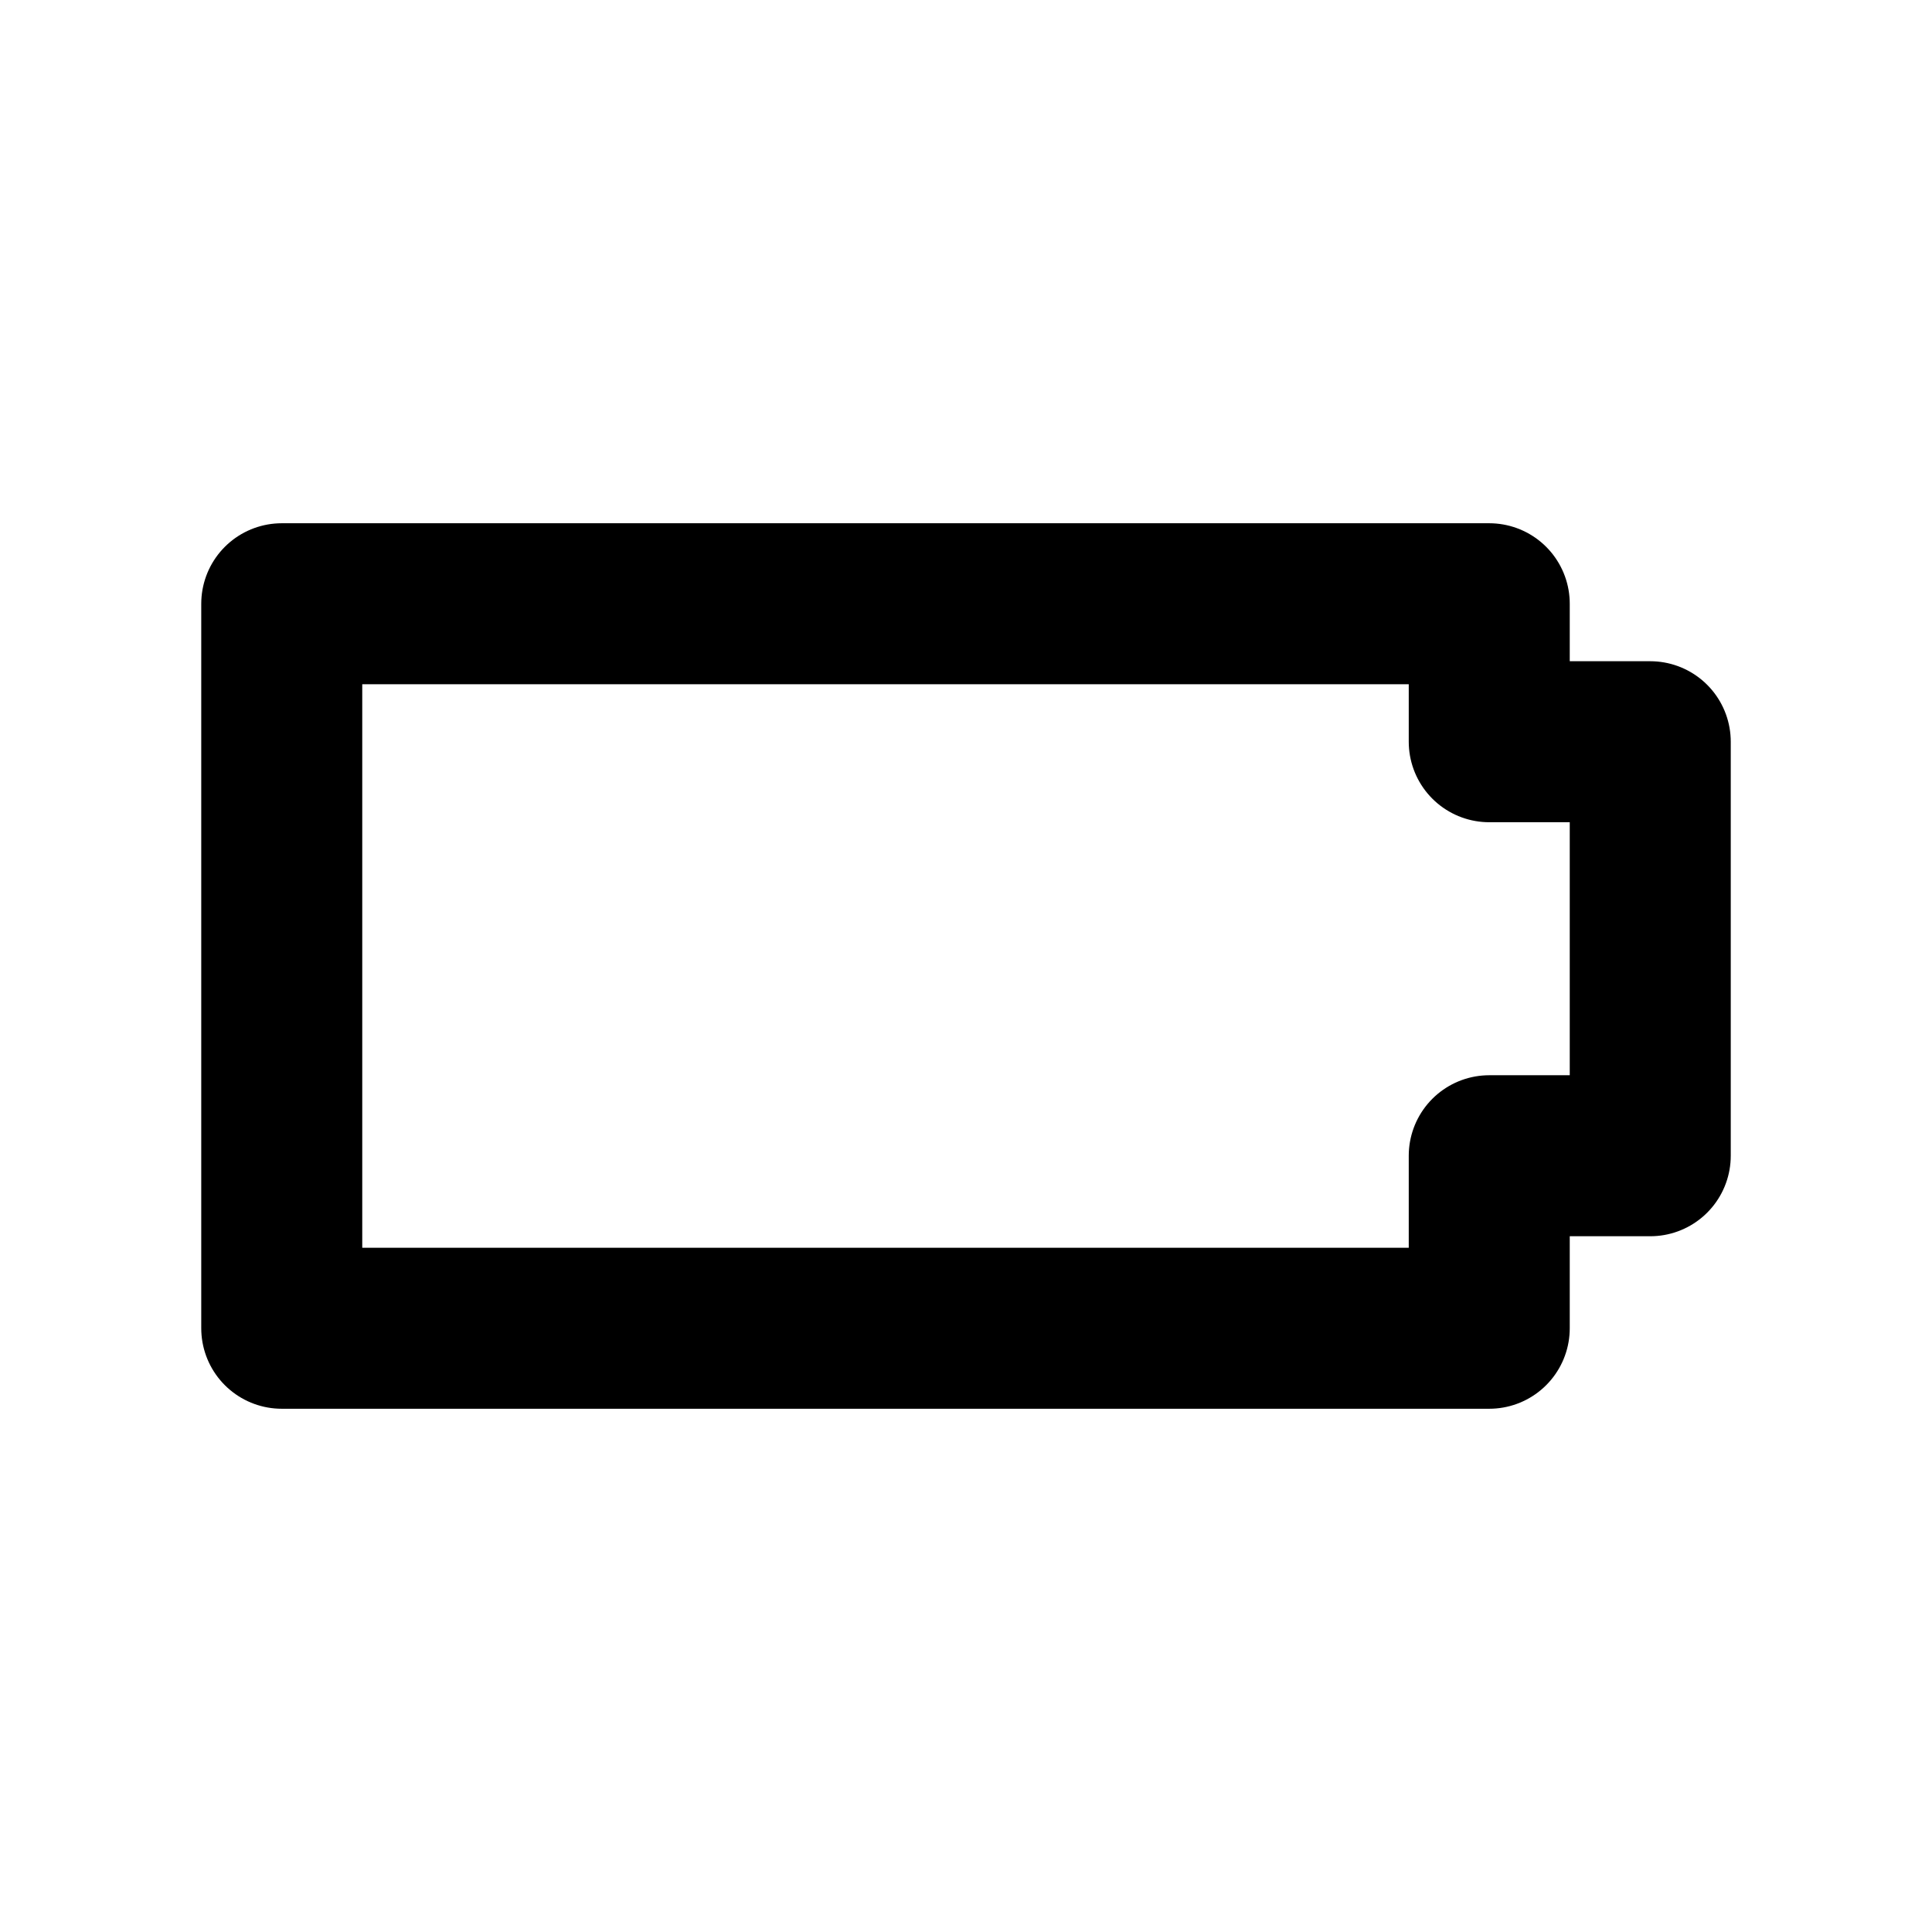
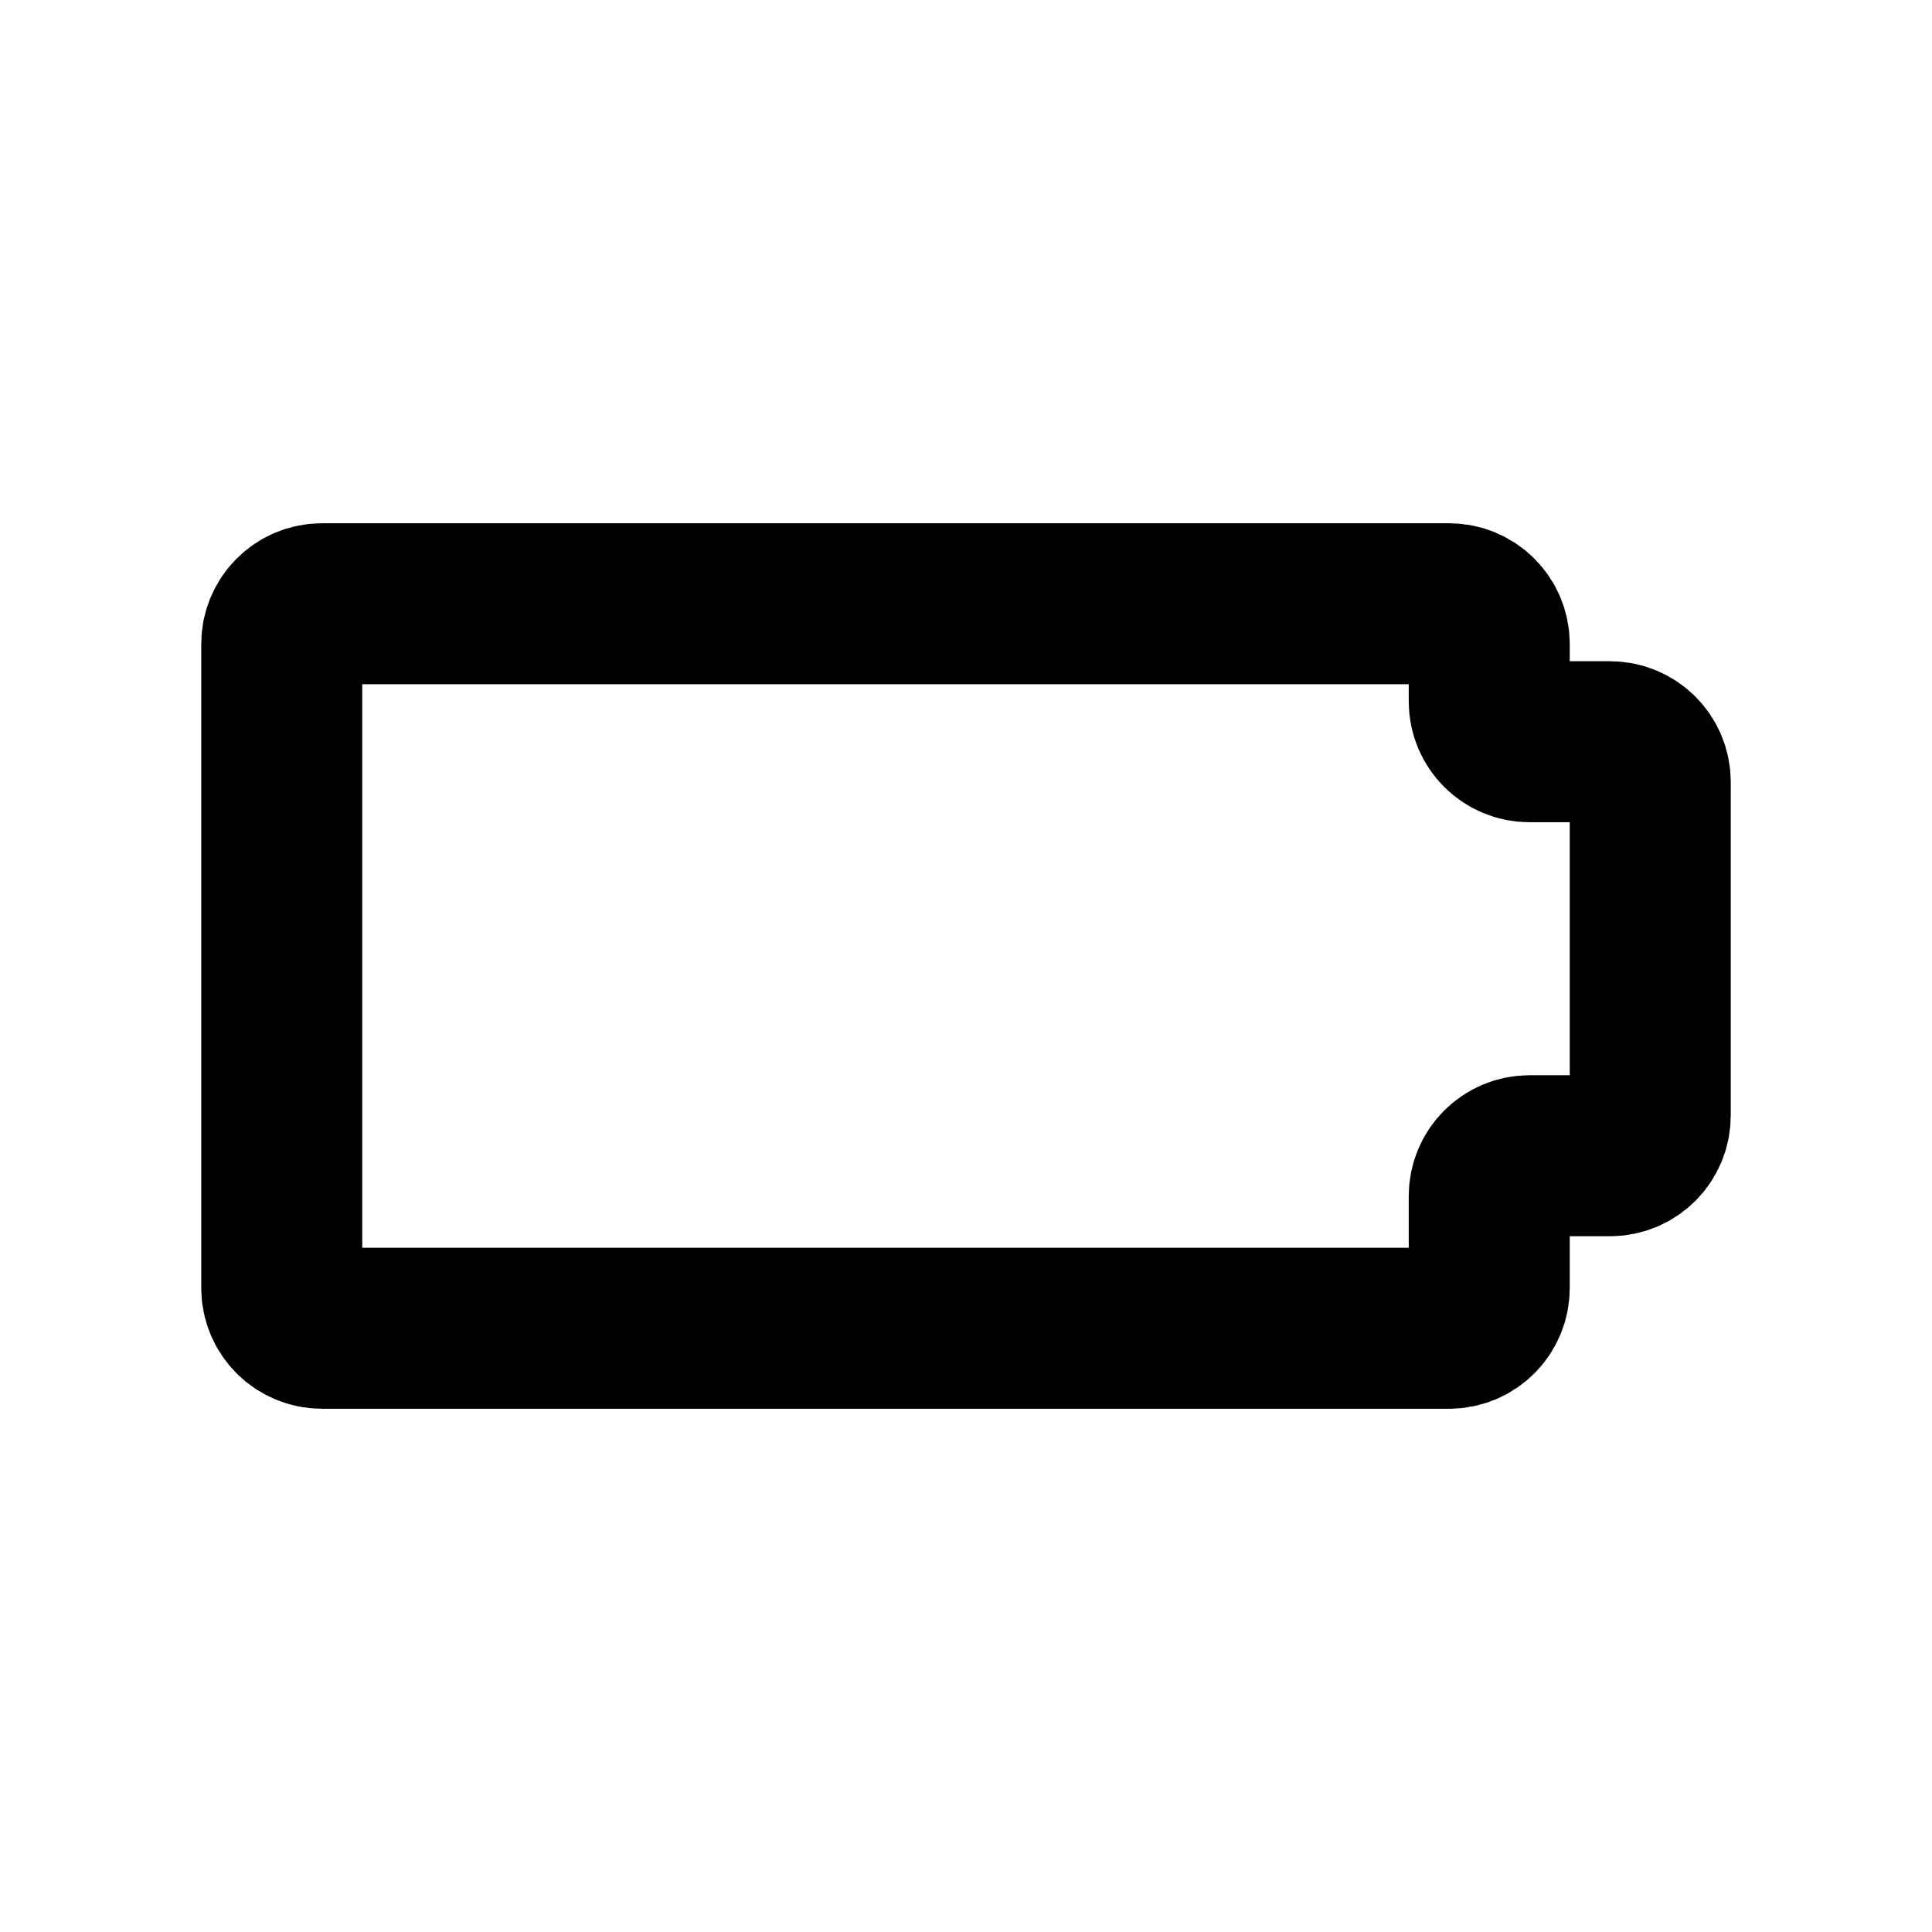
<svg xmlns="http://www.w3.org/2000/svg" width="24" height="24" viewBox="0 0 24 24" fill="none">
-   <path d="M18.5 7.5L3.5 7.5V16.5L18.5 16.5V14.357H20.5V9.214H18.5V7.5Z" stroke="black" stroke-width="2" stroke-linecap="round" stroke-linejoin="round" />
+   <path d="M18 7.5L4 7.5C3.724 7.5 3.5 7.724 3.5 8V16C3.5 16.276 3.724 16.5 4 16.5L18 16.5C18.276 16.5 18.5 16.276 18.5 16V14.857C18.5 14.581 18.724 14.357 19 14.357H20C20.276 14.357 20.5 14.133 20.5 13.857V9.714C20.5 9.438 20.276 9.214 20 9.214H19C18.724 9.214 18.5 8.99 18.5 8.714V8C18.5 7.724 18.276 7.5 18 7.5Z" stroke="black" stroke-width="2" stroke-linecap="round" stroke-linejoin="round" />
</svg>
